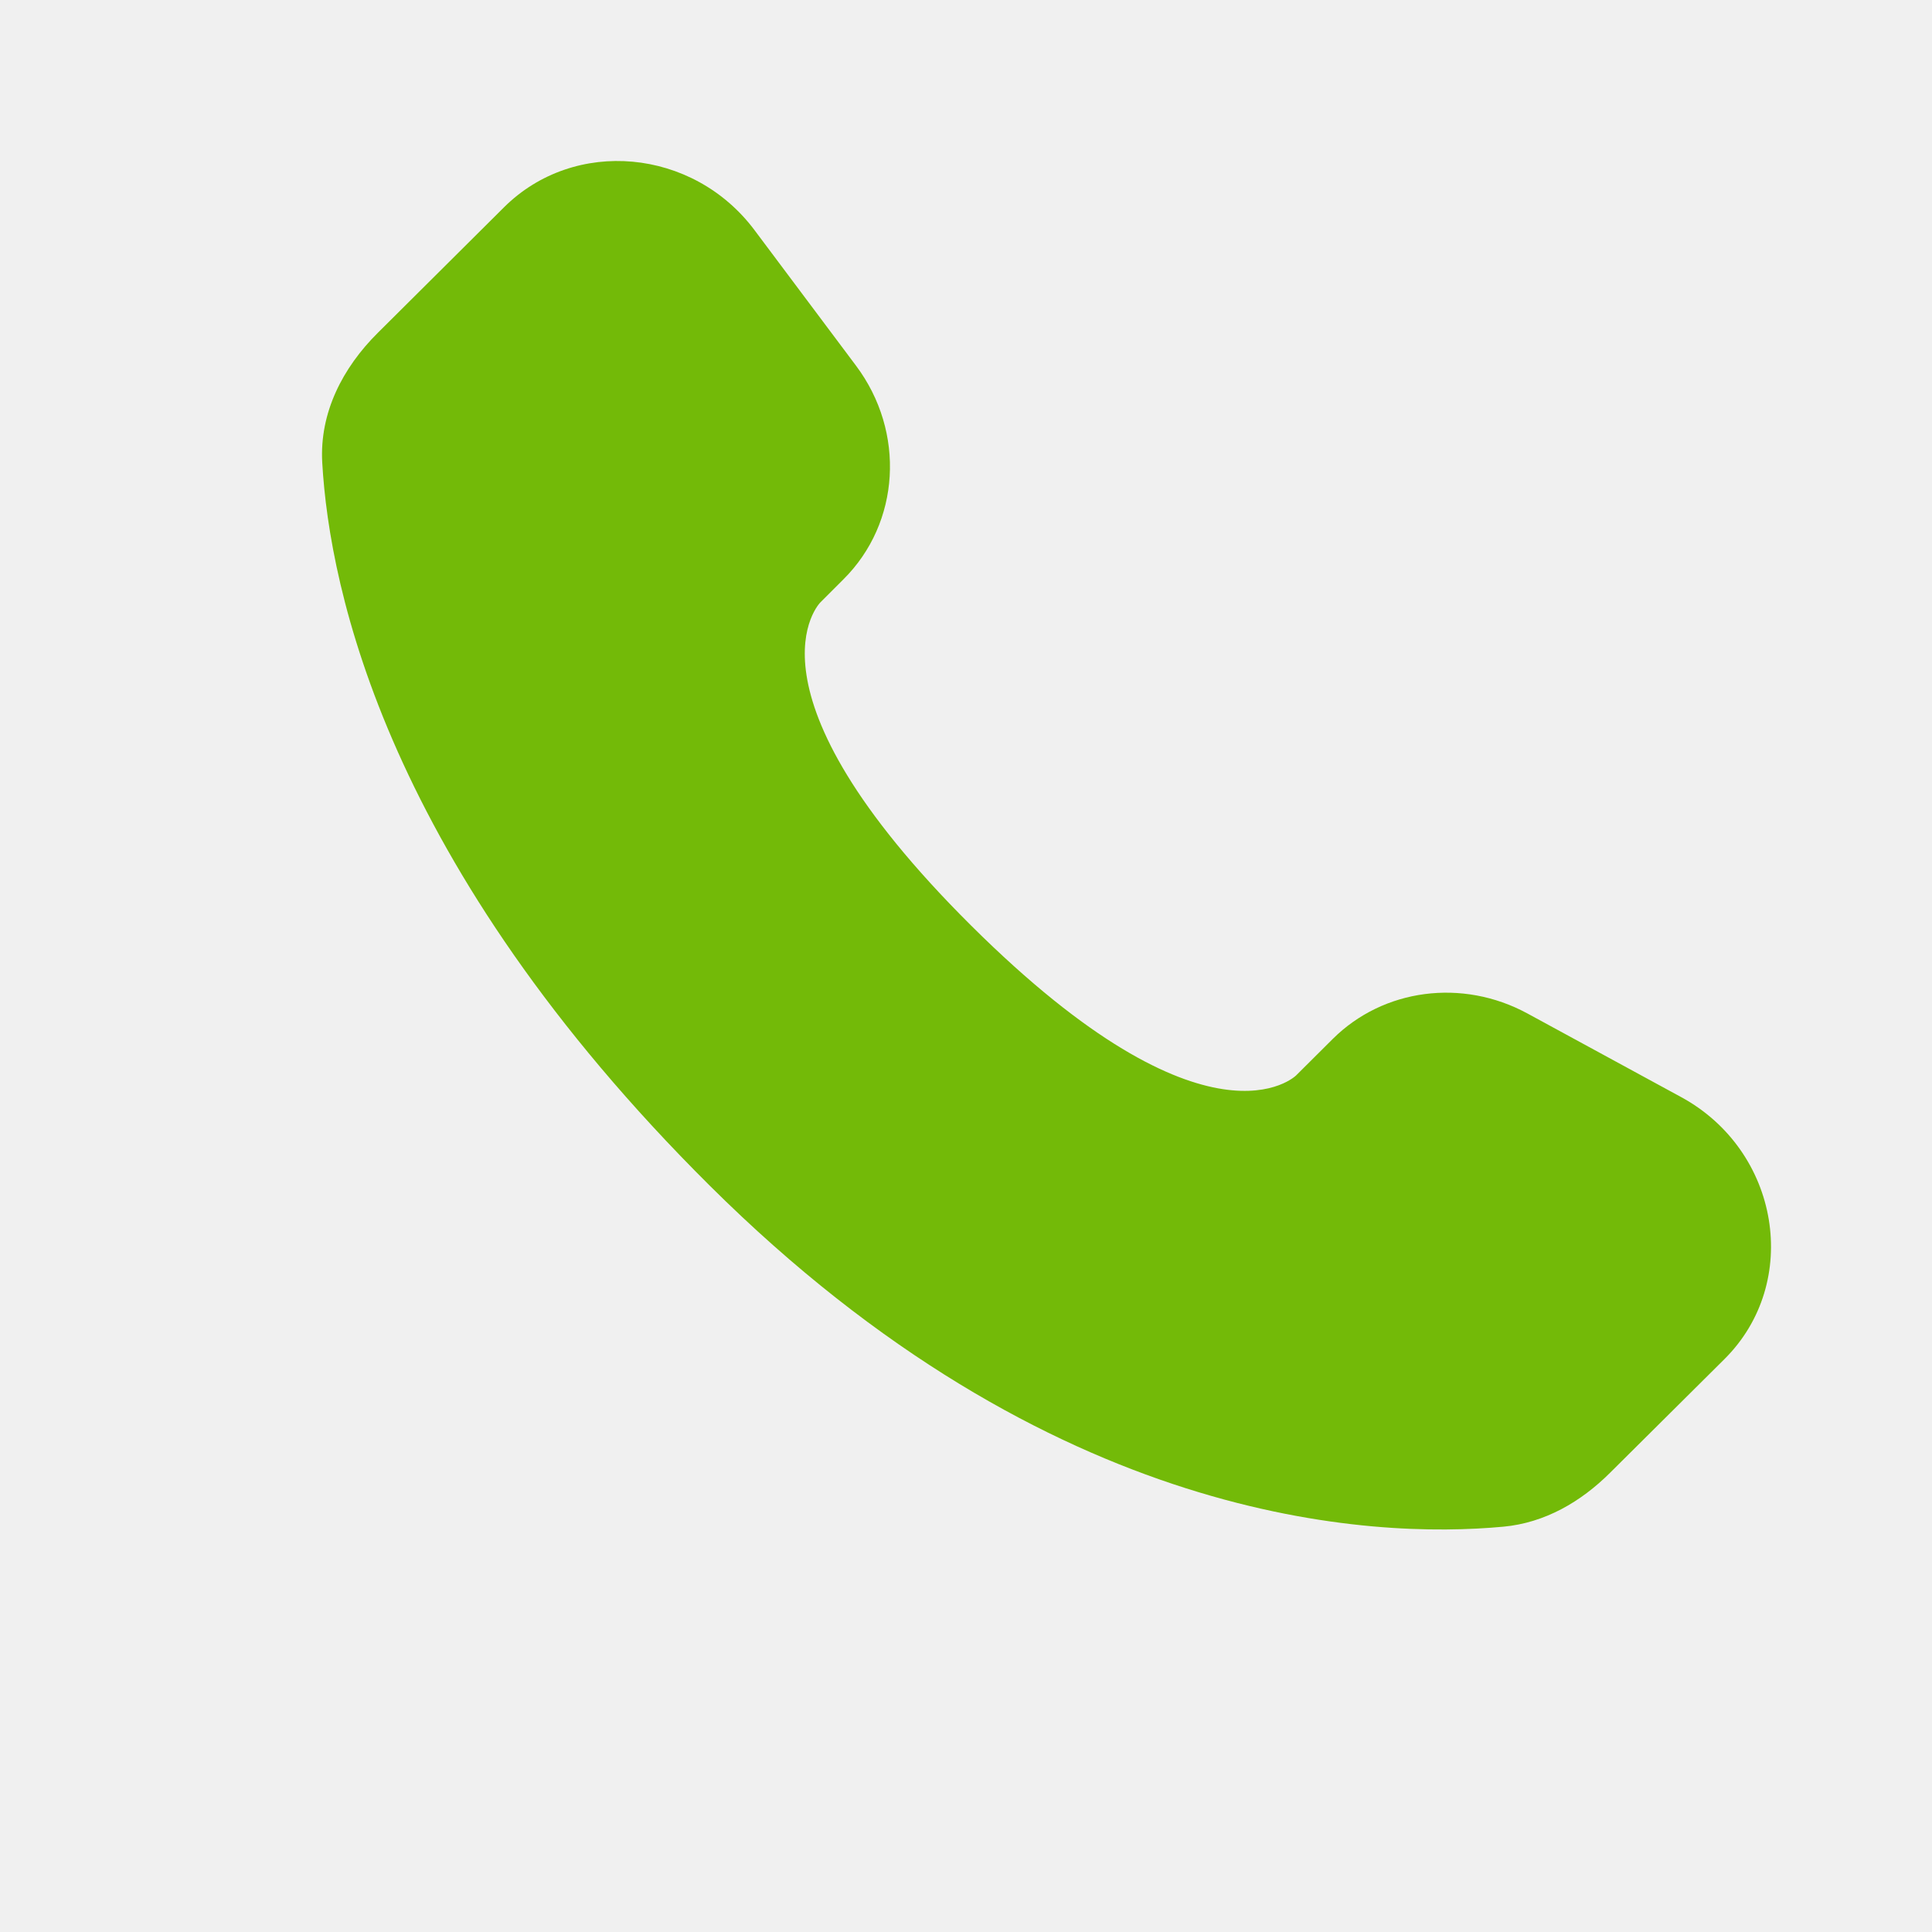
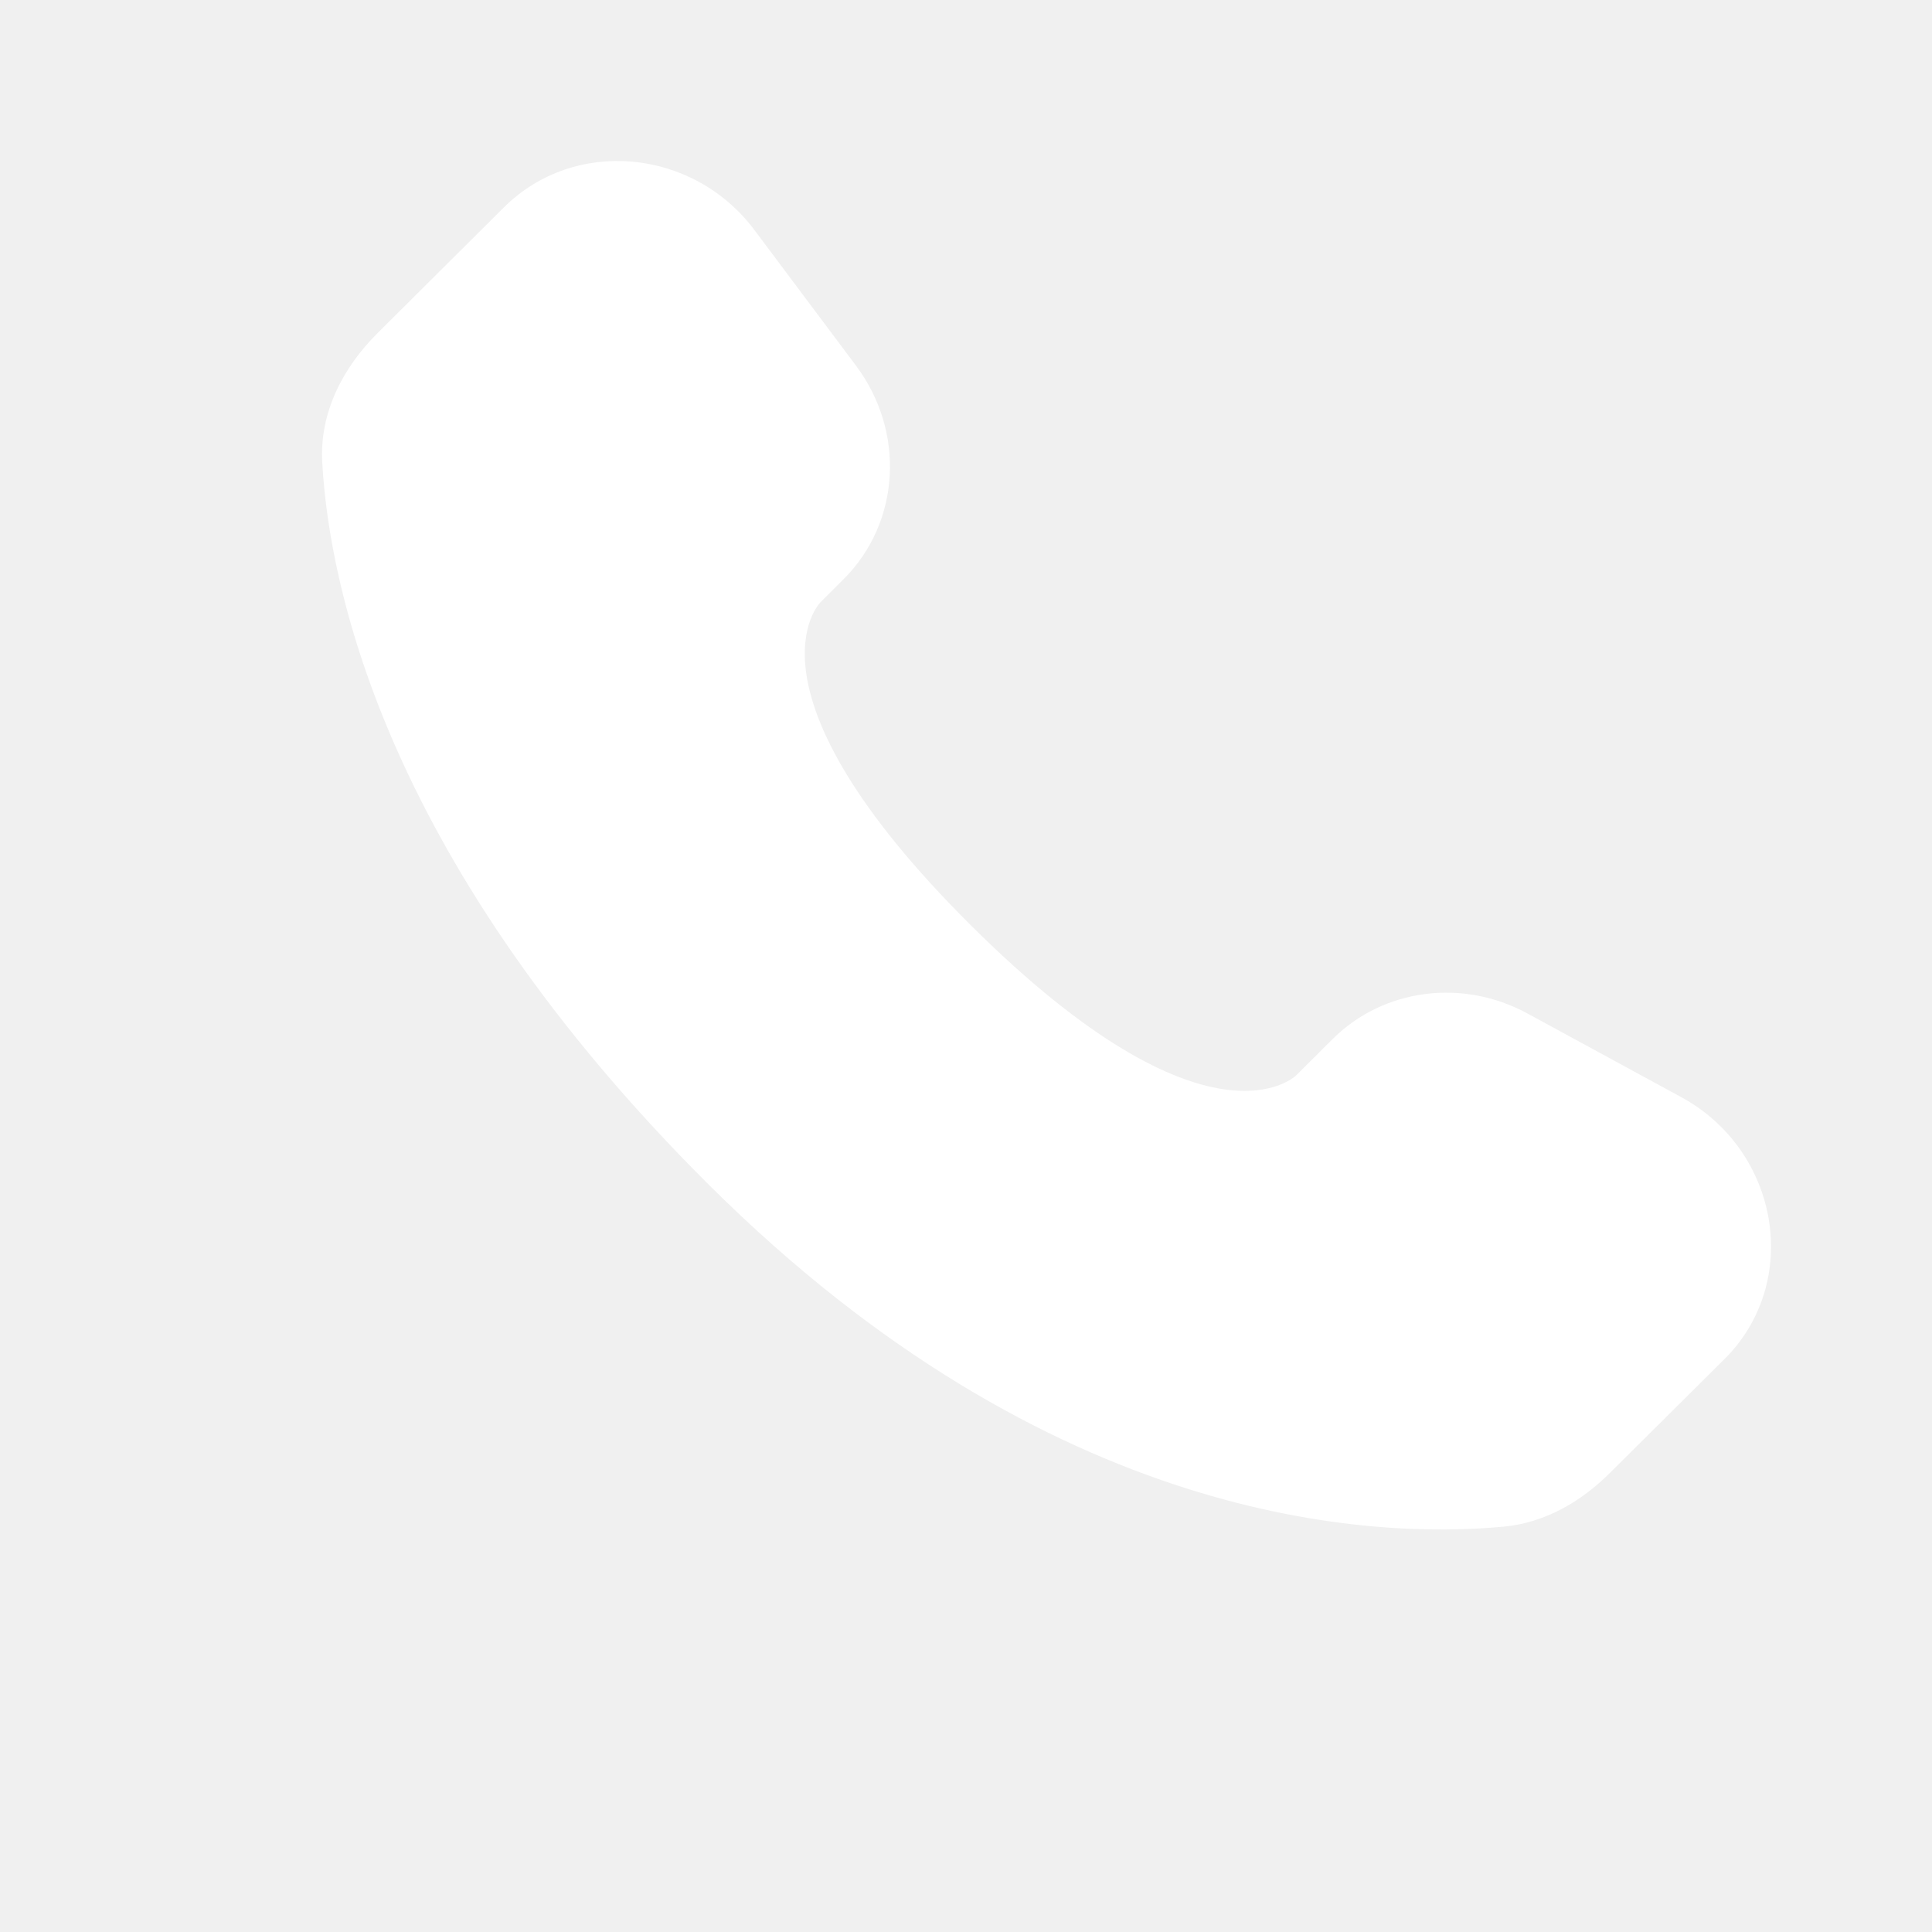
<svg xmlns="http://www.w3.org/2000/svg" width="64px" height="64px" viewBox="0 0 24.00 24.00" fill="none" stroke="#000000" stroke-width="0">
  <g id="SVGRepo_bgCarrier" stroke-width="0" />
  <g id="SVGRepo_tracerCarrier" stroke-linecap="round" stroke-linejoin="round" />
  <g id="SVGRepo_iconCarrier">
-     <path d="M16.556 12.906L16.101 13.359C16.101 13.359 15.018 14.435 12.063 11.497C9.108 8.559 10.191 7.483 10.191 7.483L10.477 7.197C11.184 6.495 11.251 5.367 10.634 4.543L9.373 2.859C8.61 1.84 7.136 1.705 6.261 2.575L4.692 4.136C4.258 4.567 3.968 5.126 4.003 5.746C4.093 7.332 4.811 10.745 8.815 14.727C13.062 18.949 17.047 19.117 18.676 18.965C19.192 18.917 19.64 18.655 20.001 18.295L21.422 16.883C22.381 15.93 22.11 14.295 20.883 13.628L18.973 12.589C18.167 12.152 17.186 12.28 16.556 12.906Z" fill="#73ba08" />
+     <path d="M16.556 12.906L16.101 13.359C16.101 13.359 15.018 14.435 12.063 11.497C9.108 8.559 10.191 7.483 10.191 7.483L10.477 7.197C11.184 6.495 11.251 5.367 10.634 4.543L9.373 2.859C8.61 1.84 7.136 1.705 6.261 2.575L4.692 4.136C4.258 4.567 3.968 5.126 4.003 5.746C4.093 7.332 4.811 10.745 8.815 14.727C13.062 18.949 17.047 19.117 18.676 18.965C19.192 18.917 19.64 18.655 20.001 18.295L21.422 16.883C22.381 15.93 22.11 14.295 20.883 13.628L18.973 12.589C18.167 12.152 17.186 12.28 16.556 12.906Z" fill="white" />
  </g>
</svg>
